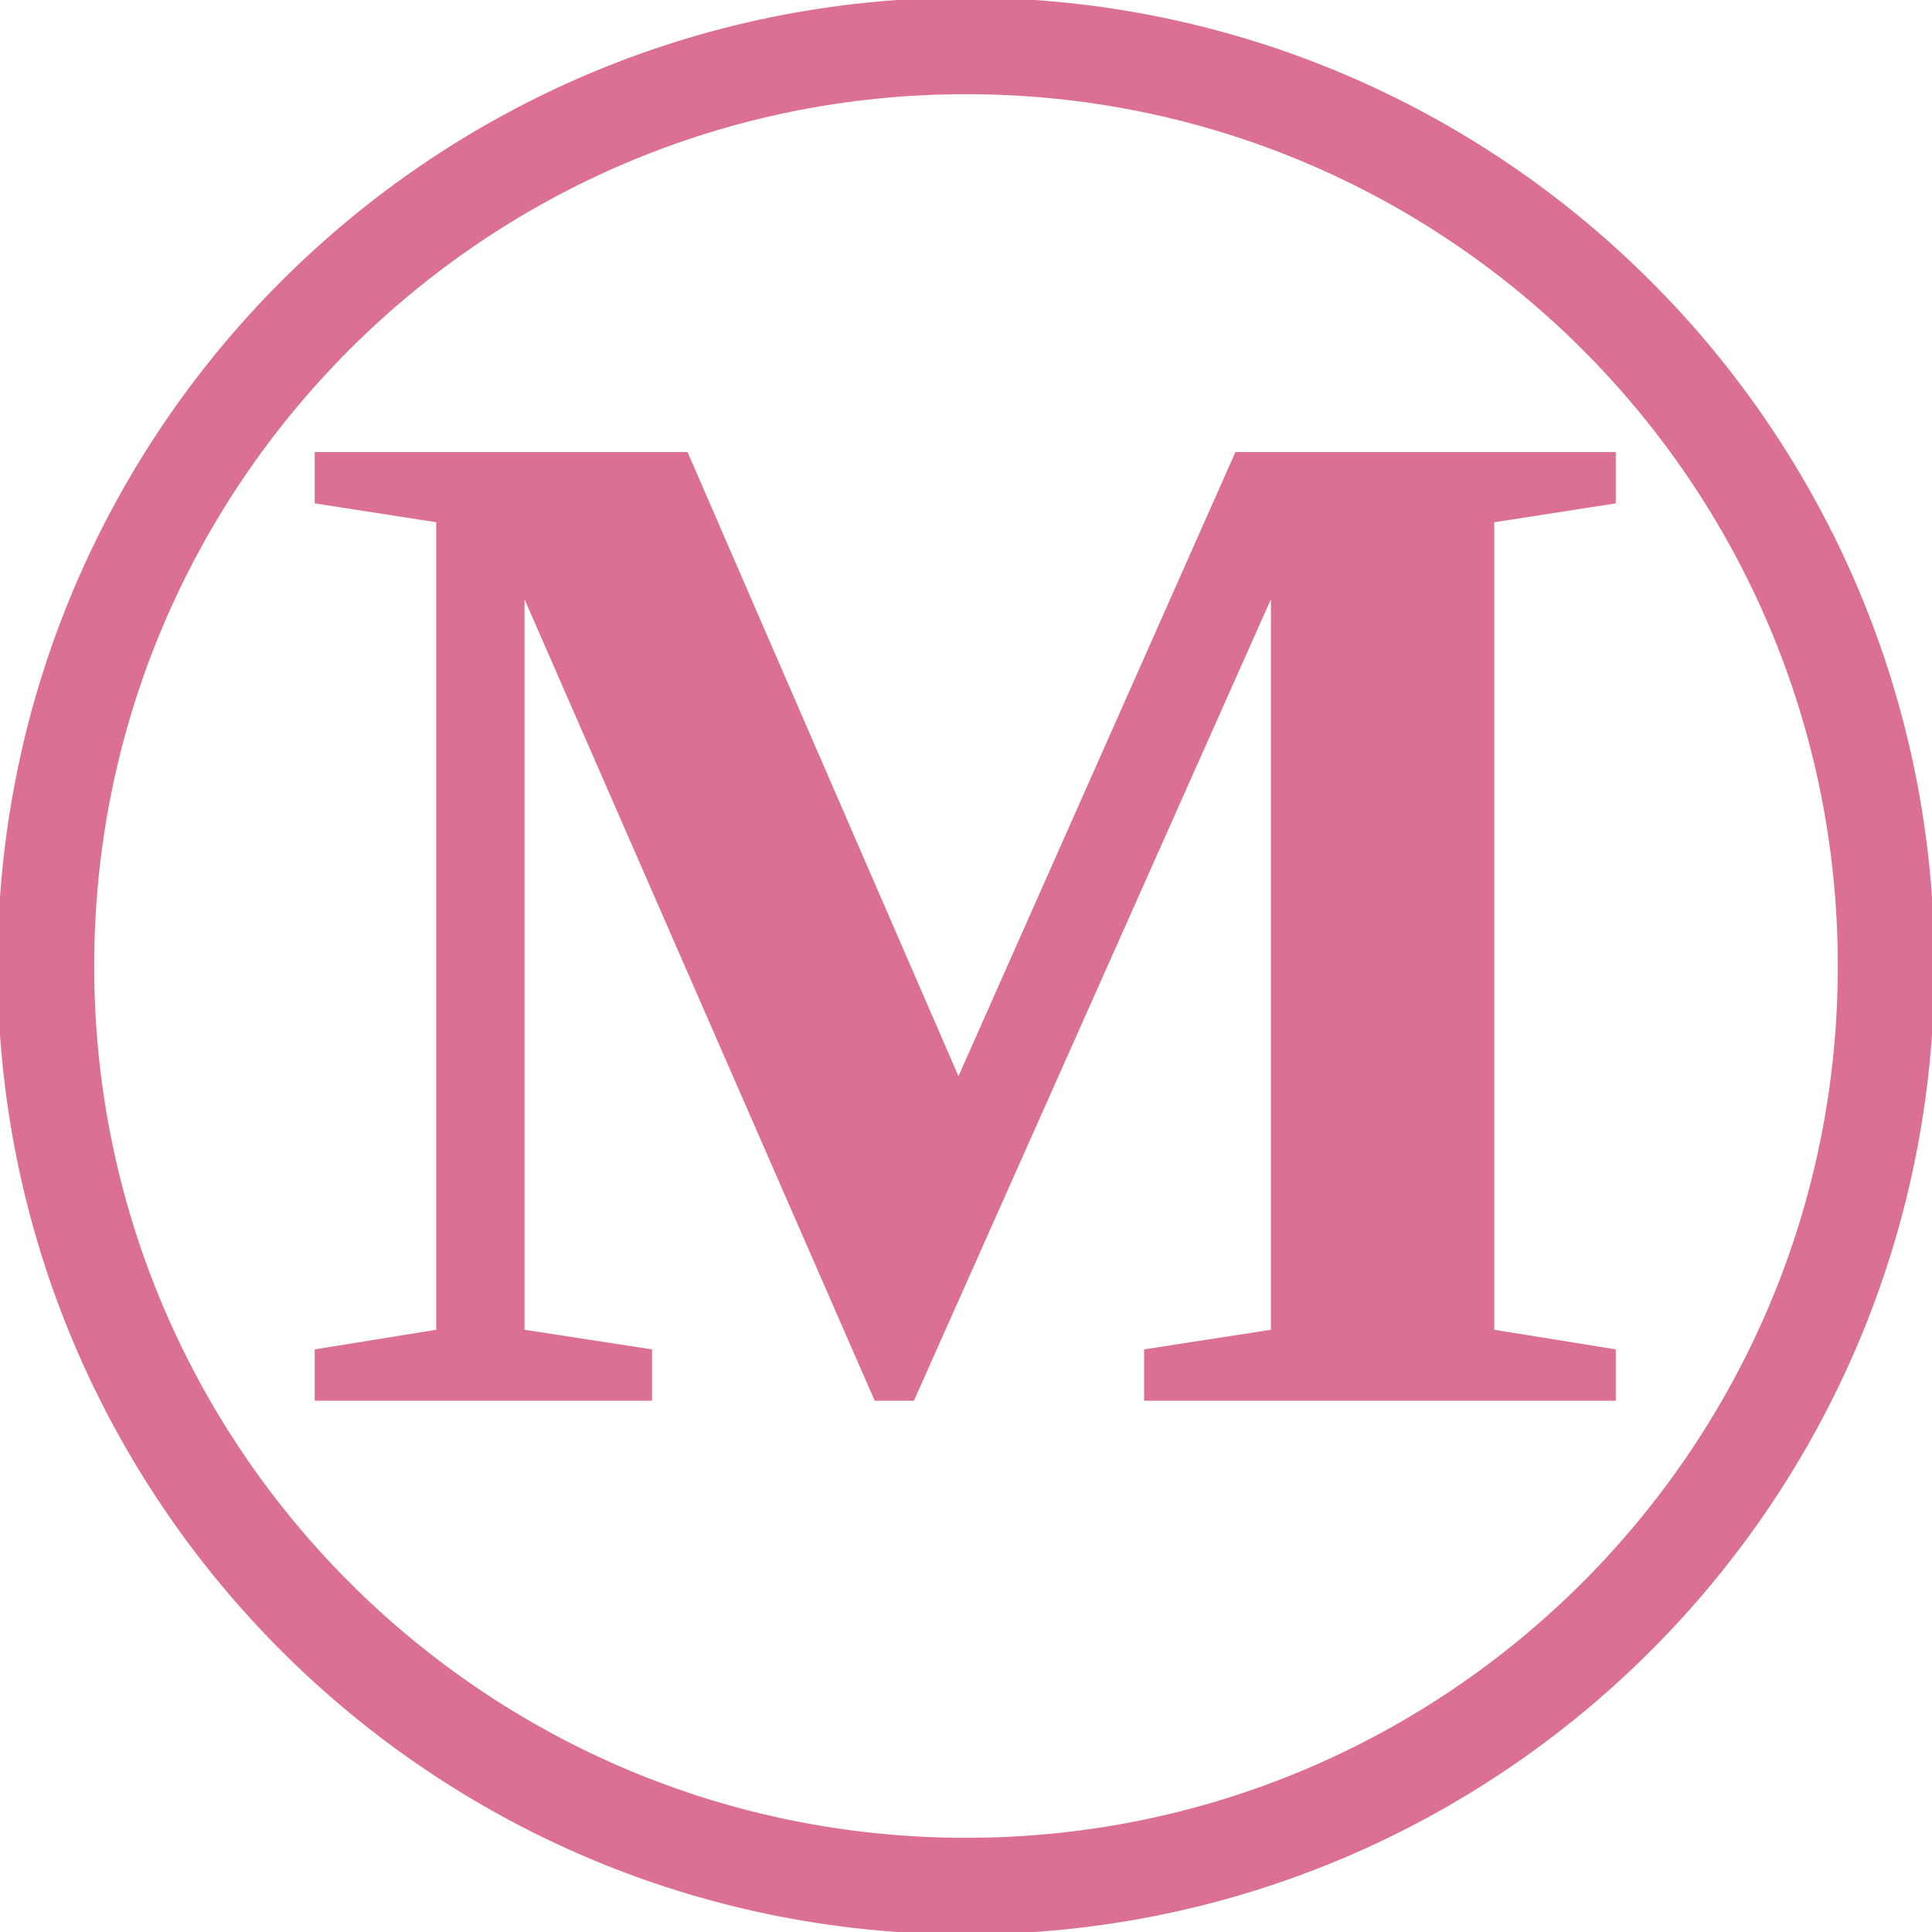
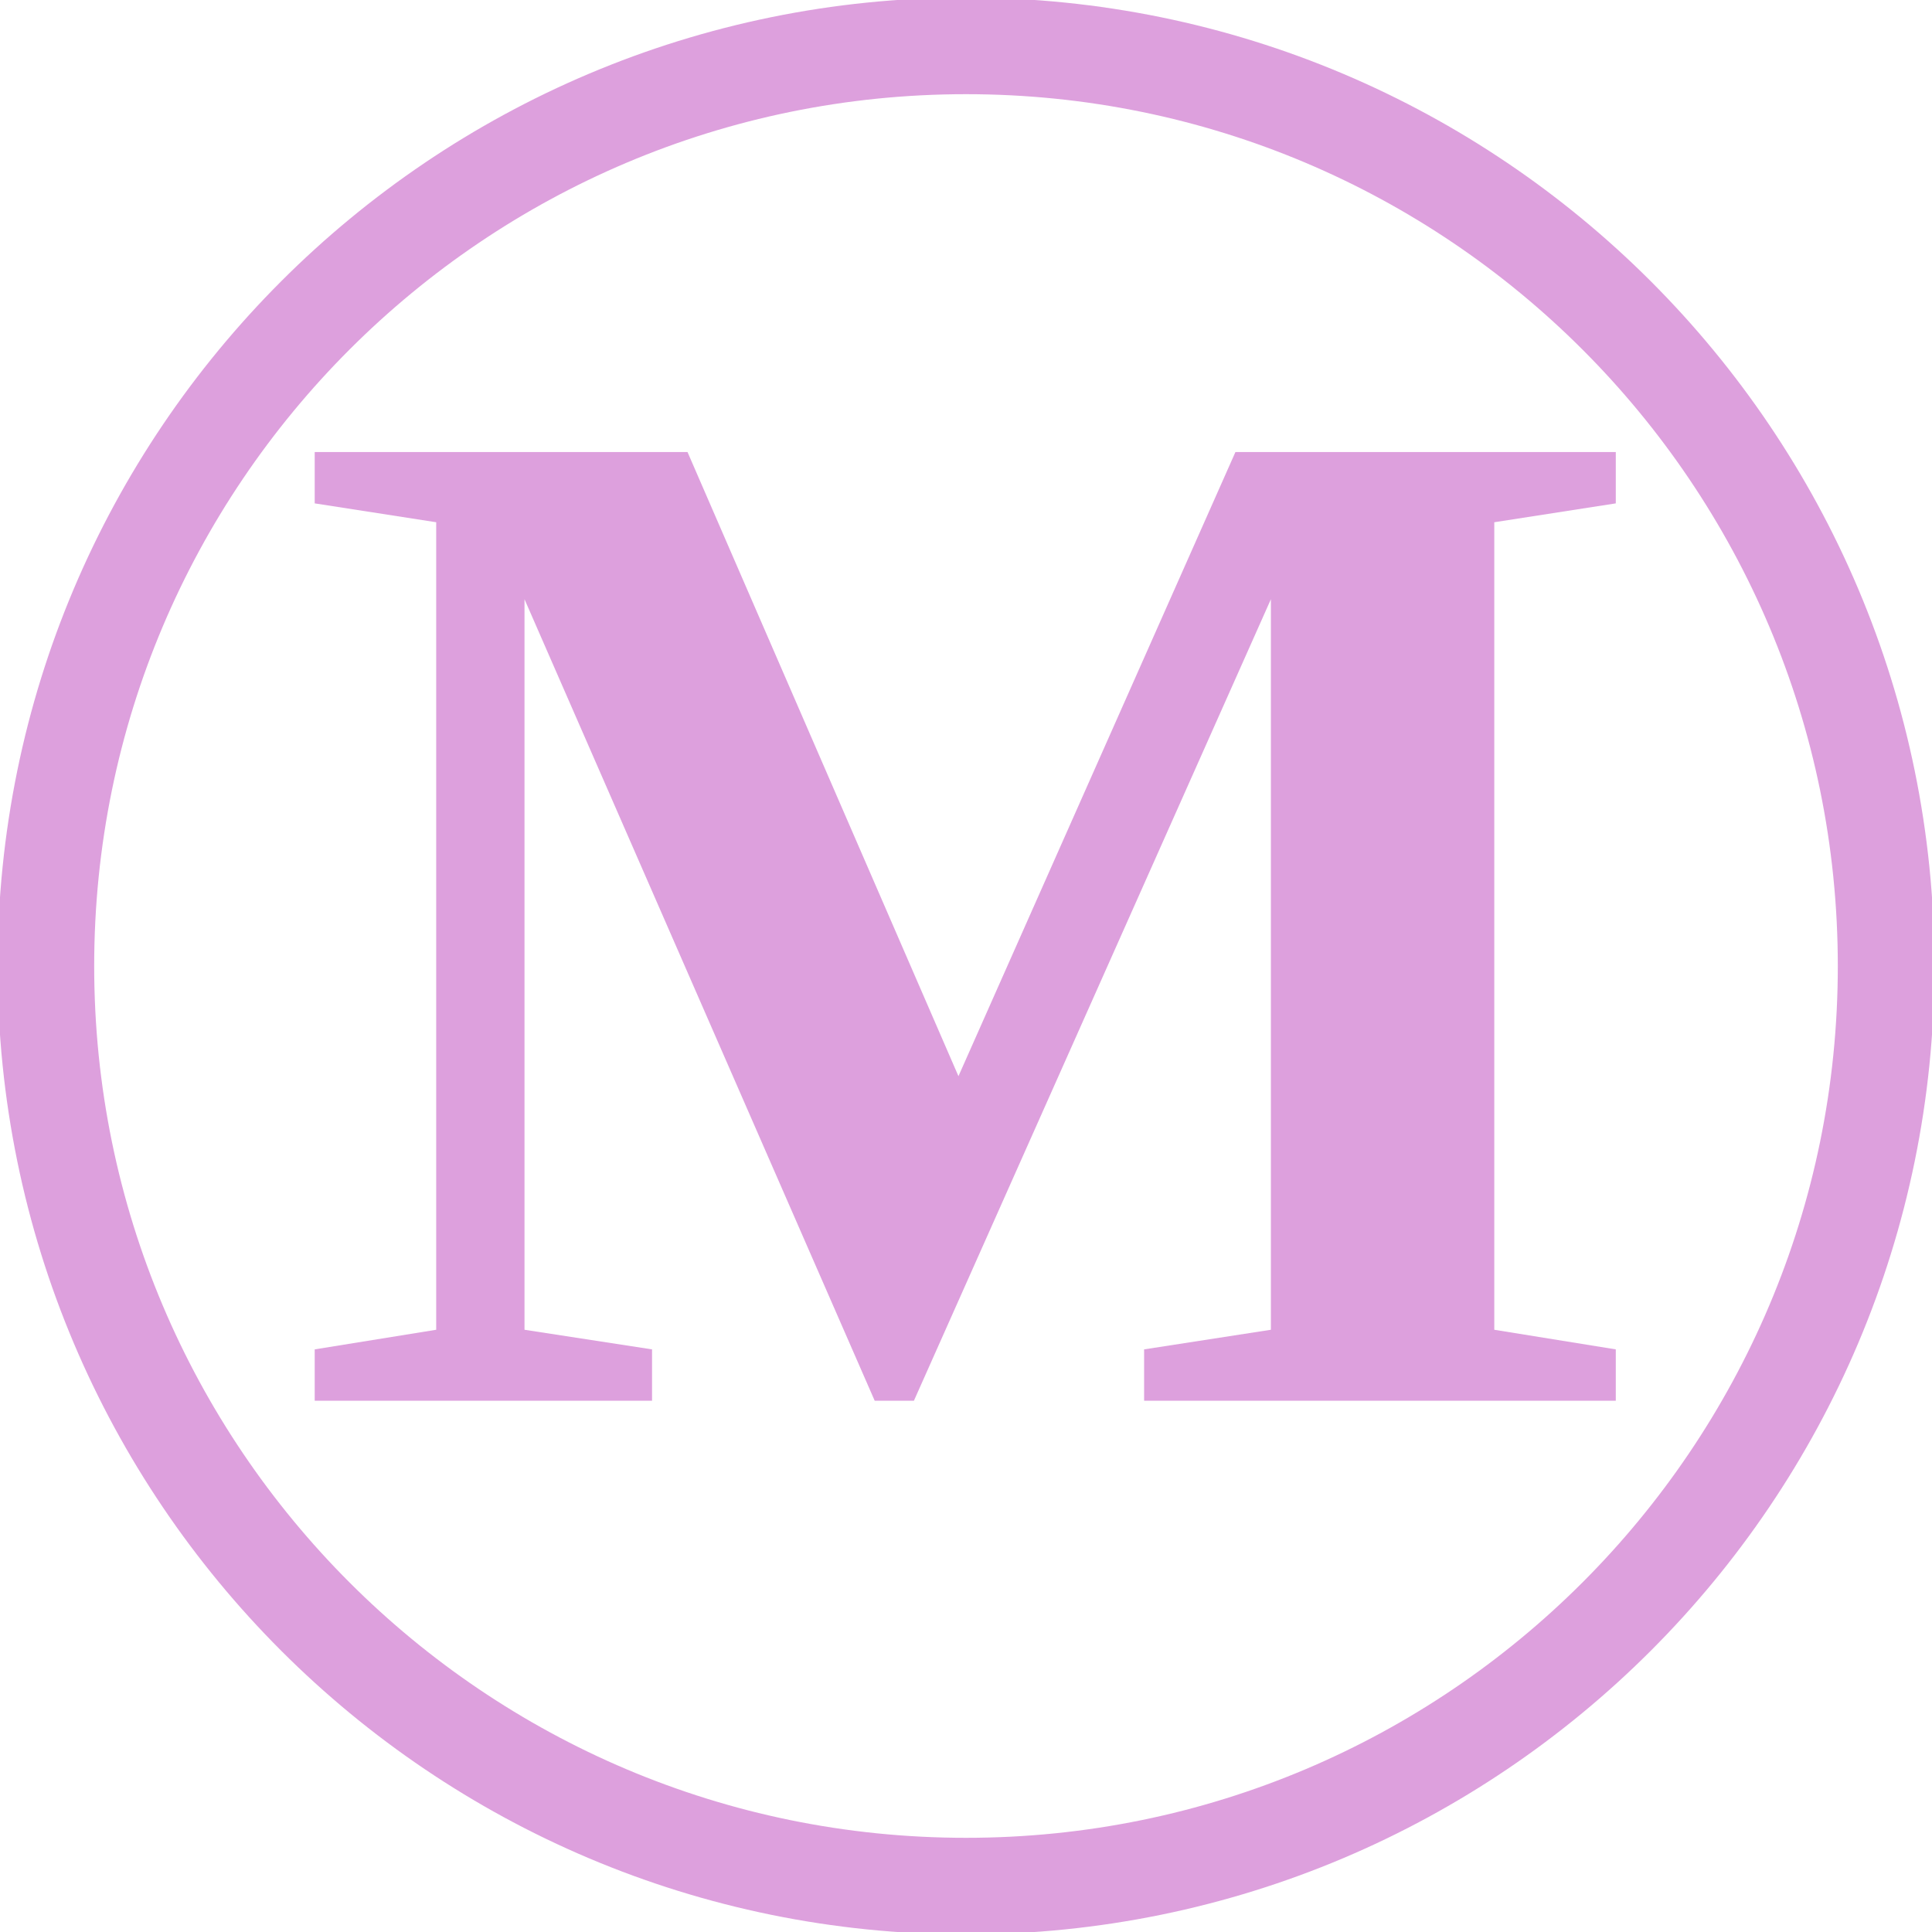
<svg xmlns="http://www.w3.org/2000/svg" width="40" height="40">
-   <circle cx="20" cy="20" r="19.05" style="stroke:palevioletred;stroke-width:2;" fill="transparent" />
-   <text x="6" y="29" style="font-size: 30px; font-weight: bold; fill: palevioletred; white-space: pre;">M</text>
+   <circle cx="20" cy="20" r="19.05" style="stroke:Plum;stroke-width:2;" fill="transparent" />
+   <text x="6" y="29" style="font-size: 30px; font-weight: bold; fill: Plum; white-space: pre;">M</text>
</svg>
